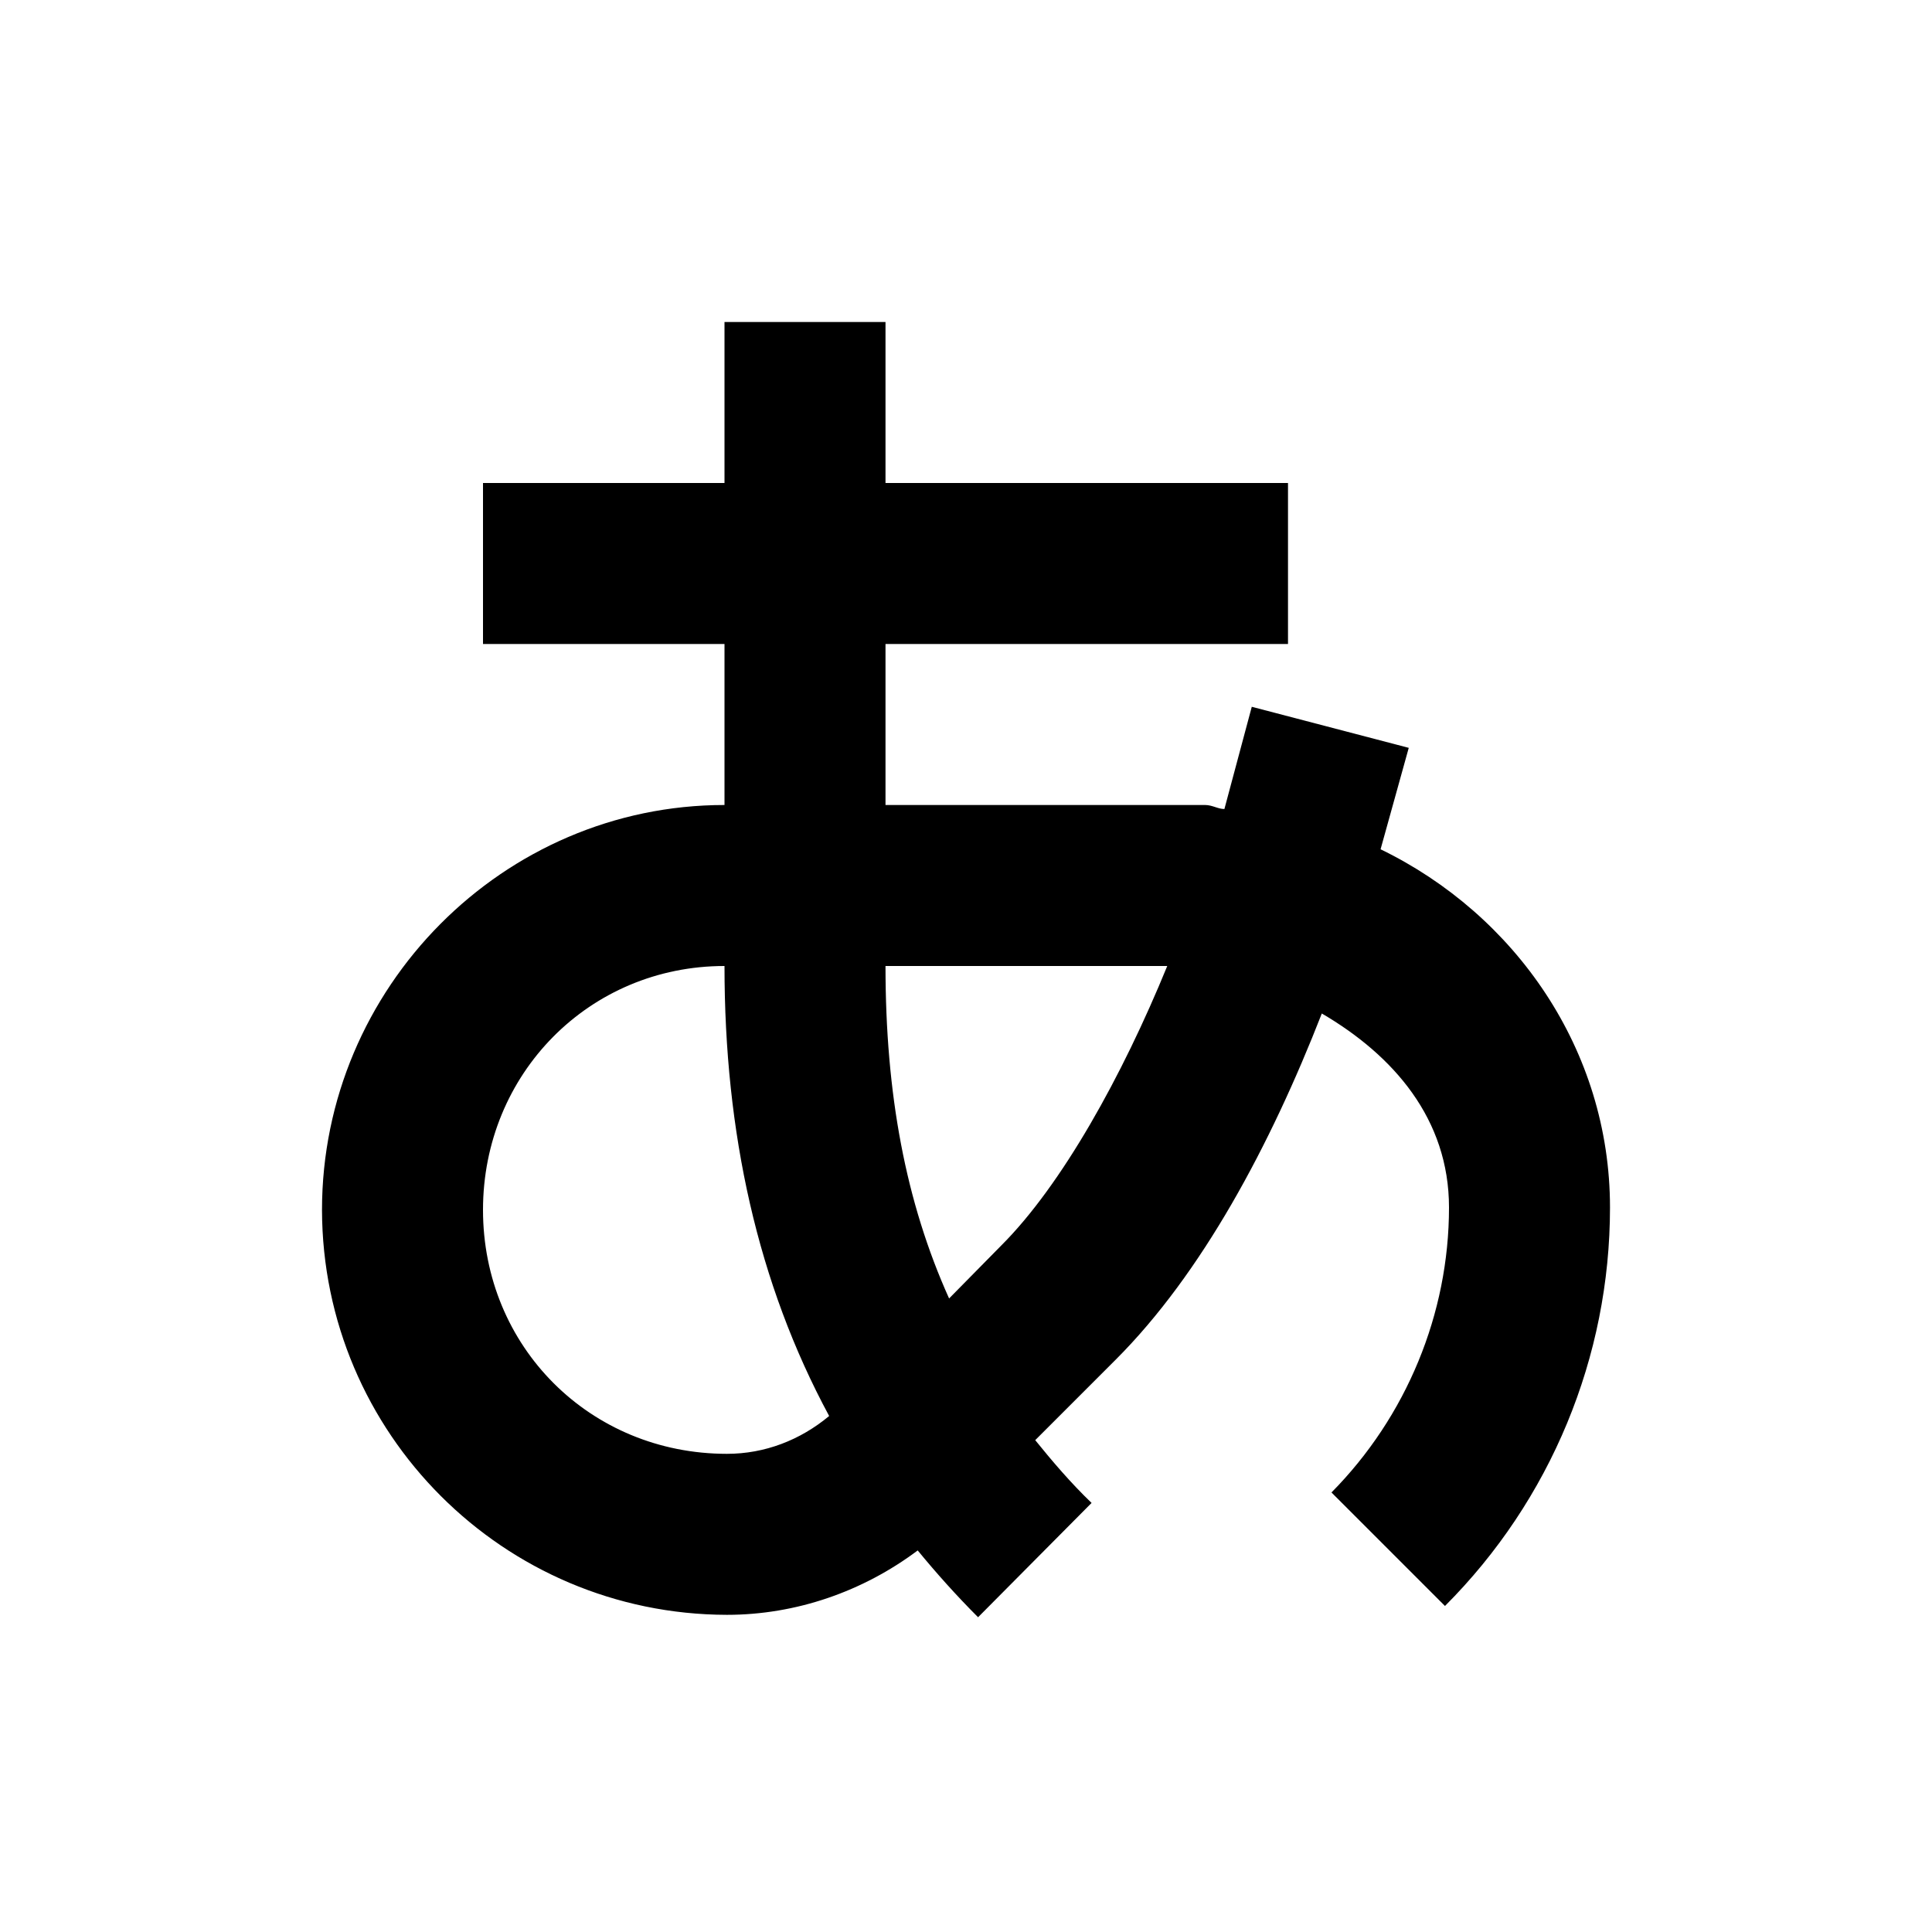
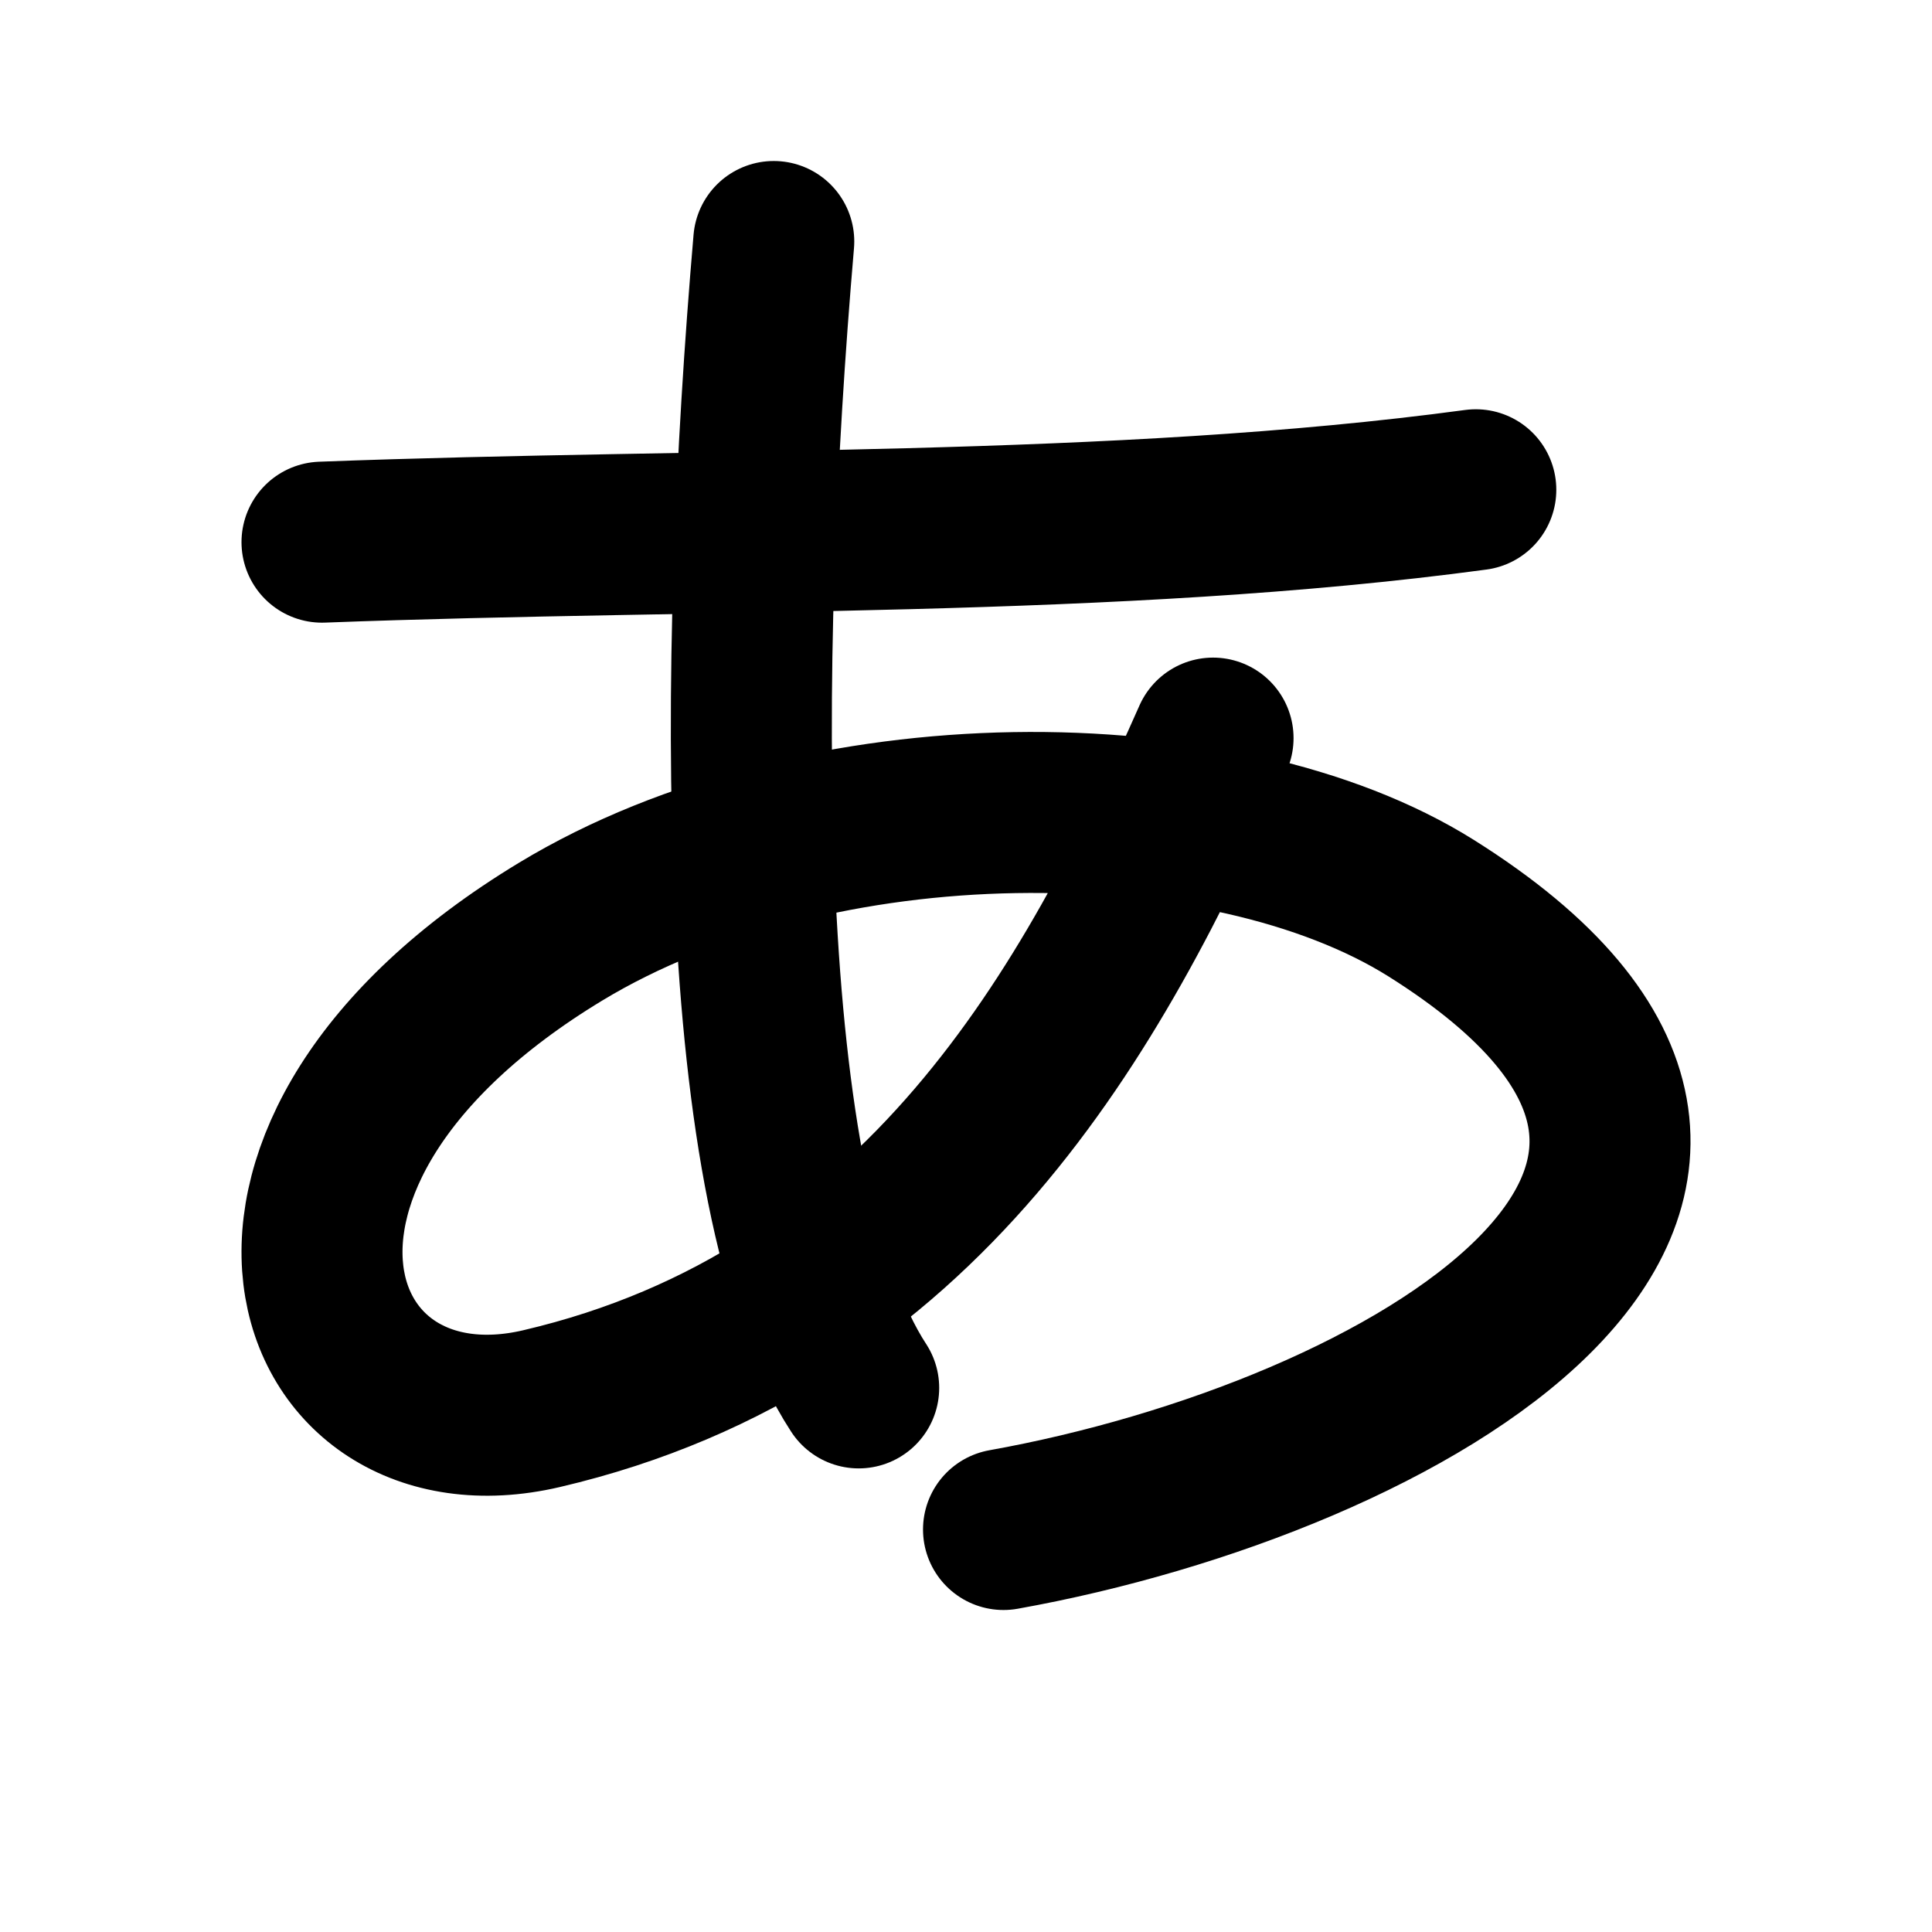
- <svg xmlns="http://www.w3.org/2000/svg" width="24" height="24" viewBox="0 0 24 24">
-   <path fill="currentColor" d="M9 4v2H6v2h3v2c-2.75 0-5 2.27-5 5.03a5.04 5.04 0 0 0 5.03 5.03c.86 0 1.69-.29 2.37-.8c.23.28.48.56.75.83l1.41-1.42c-.26-.25-.49-.52-.7-.78l1-1c1.07-1.07 1.92-2.66 2.56-4.3c.89.52 1.58 1.31 1.58 2.41c0 1.32-.53 2.6-1.46 3.54l1.41 1.41A7.001 7.001 0 0 0 20 15c0-1.96-1.18-3.64-2.85-4.45l.35-1.26l-1.95-.51l-.34 1.27c-.08 0-.15-.05-.24-.05H11V8h5V6h-5V4m0 8h3.5c-.56 1.37-1.31 2.72-2.06 3.47l-.65.66c-.54-1.2-.79-2.54-.79-4.13m-2 0c0 2.07.41 3.94 1.3 5.59c-.36.3-.8.47-1.27.47c-1.7 0-3.03-1.33-3.03-3.03C6 13.34 7.32 12 9 12Z" />
+ <svg xmlns="http://www.w3.org/2000/svg" width="24" height="24" viewBox="0 0 24 24" fill="none">
+   <path d="M4 6.735C8.805 6.553 13.865 6.687 18.333 6.084" stroke="currentColor" stroke-width="2" stroke-linecap="round" stroke-linejoin="round" />
+   <path d="M9.612 3C9.161 8.25 9.096 14.835 10.667 17.241" stroke="currentColor" stroke-width="2" stroke-linecap="round" stroke-linejoin="round" />
+   <path d="M15.069 9.169C13.584 12.524 11.473 16.389 6.726 17.499C3.773 18.189 2.375 14.352 6.963 11.574C10.162 9.637 15.201 9.663 17.779 11.282C23.28 14.739 17.433 18.11 12.466 19" stroke="currentColor" stroke-width="2" stroke-linecap="round" stroke-linejoin="round" />
</svg>
